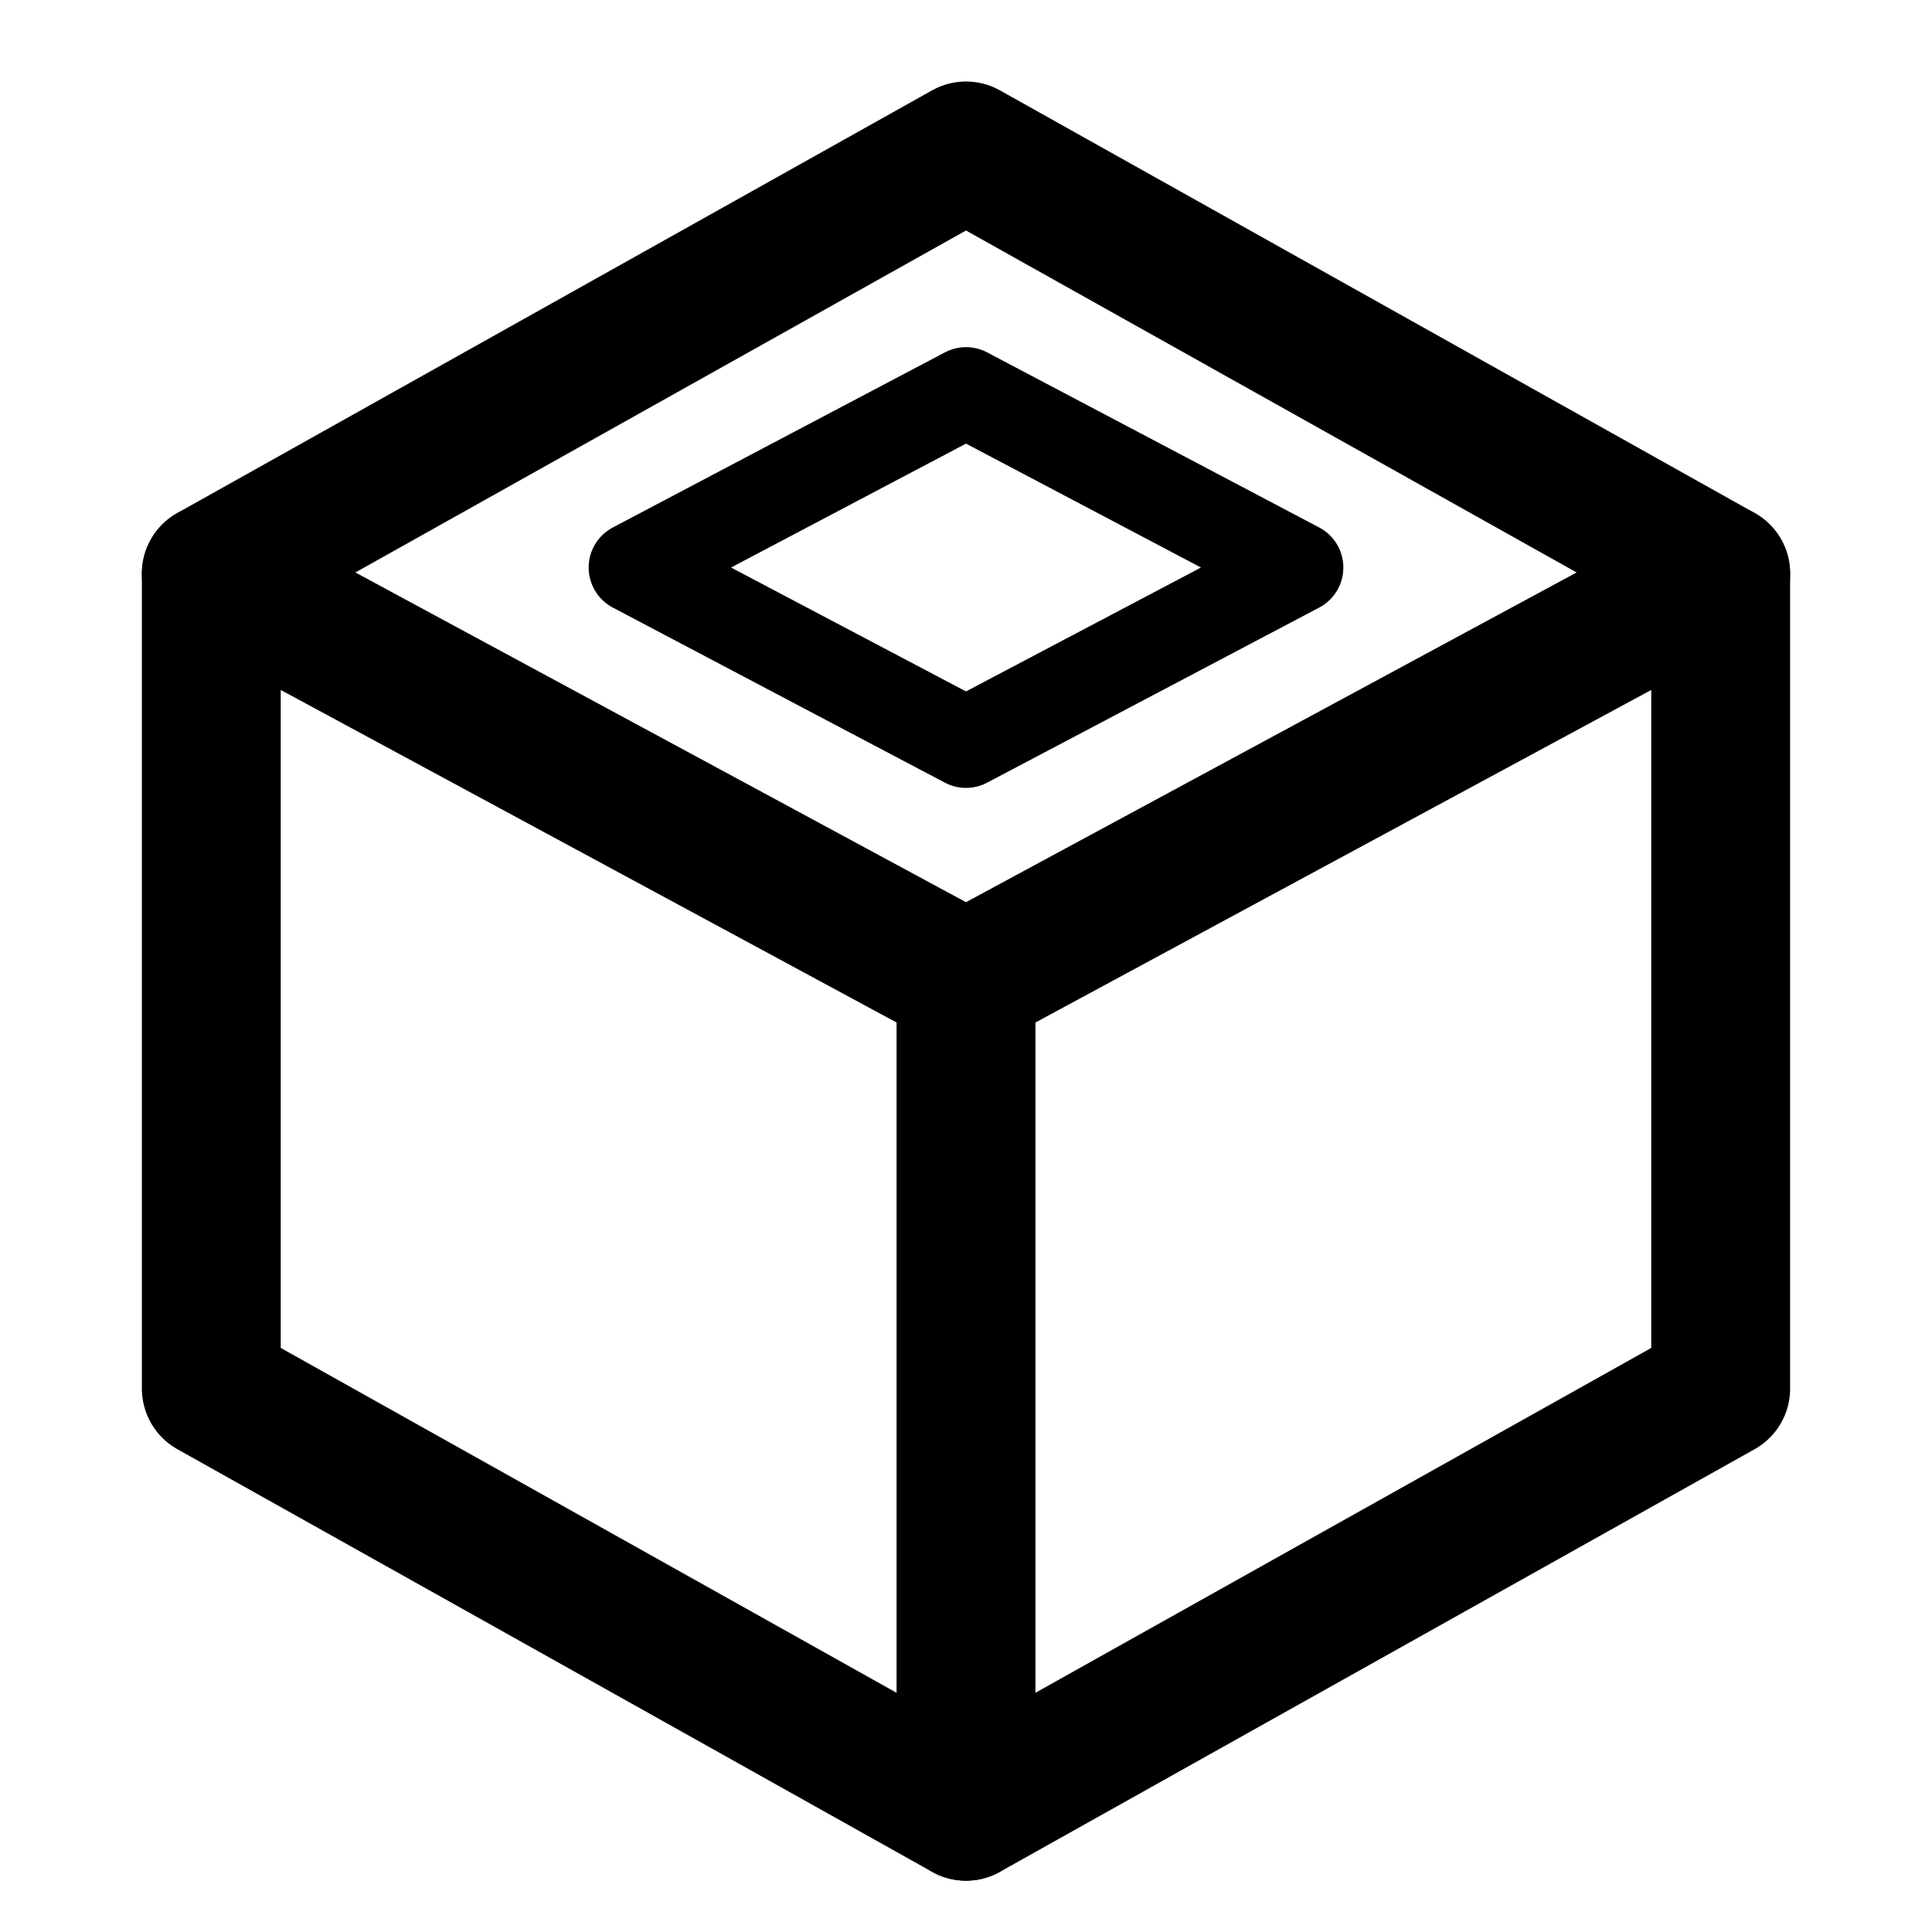
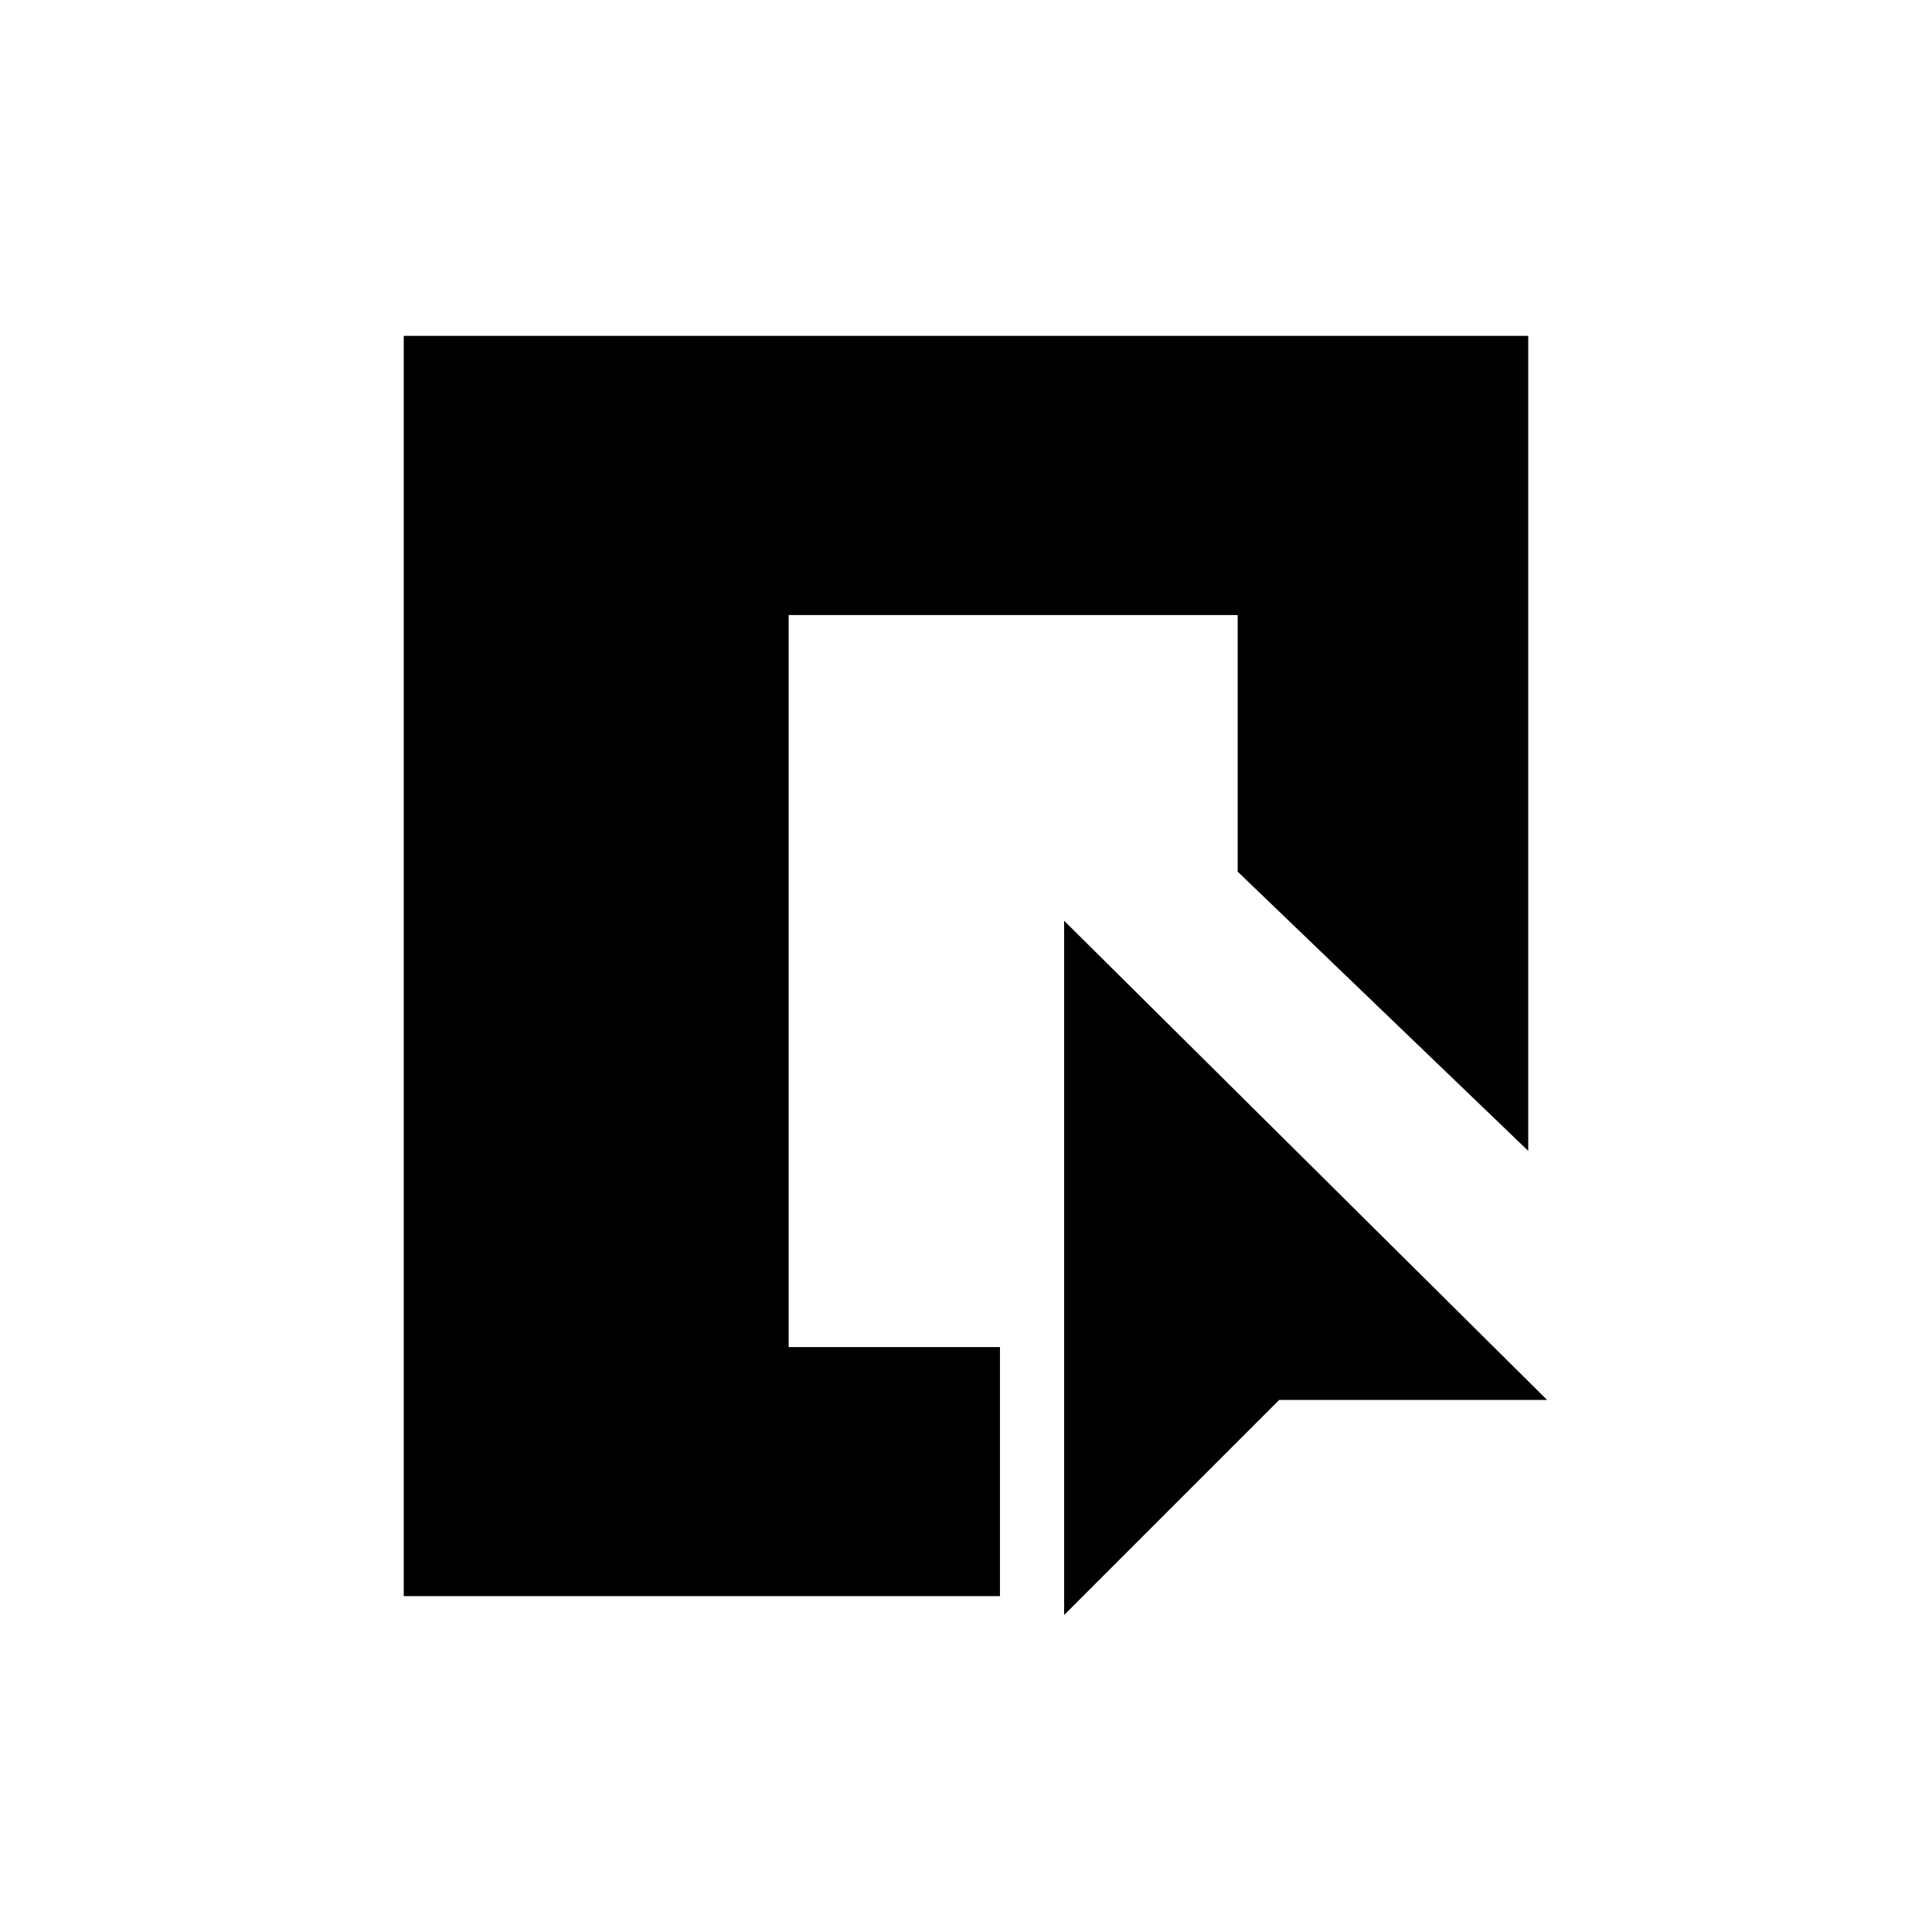
- <svg xmlns="http://www.w3.org/2000/svg" viewBox="0 0 32 32" fill="none" stroke="#000" stroke-linejoin="round" stroke-linecap="round">
-   <g stroke-width="2.3">
-     <path d="M16 2.5 L28.5 9.5 L28.5 23 L16 30 L3.5 23 L3.5 9.5 Z" />
-     <path d="M3.5 9.5 L16 16.25 L28.5 9.5" />
-     <path d="M16 16.25 L16 30" />
+ <svg xmlns="http://www.w3.org/2000/svg" width="1024" height="1024" viewBox="0 0 1024 1024">
+   <g opacity="1">
+     <path d="M214 178H810V610L656 462V326H418V714H530V846H214Z" fill="#000000" />
+     <path d="M564 488L820 742H678L564 856Z" fill="#000000" />
  </g>
-   <path stroke-width="1.5" d="M16 6.5 L21.5 9.4 L16 12.3 L10.5 9.4 Z" />
</svg>
